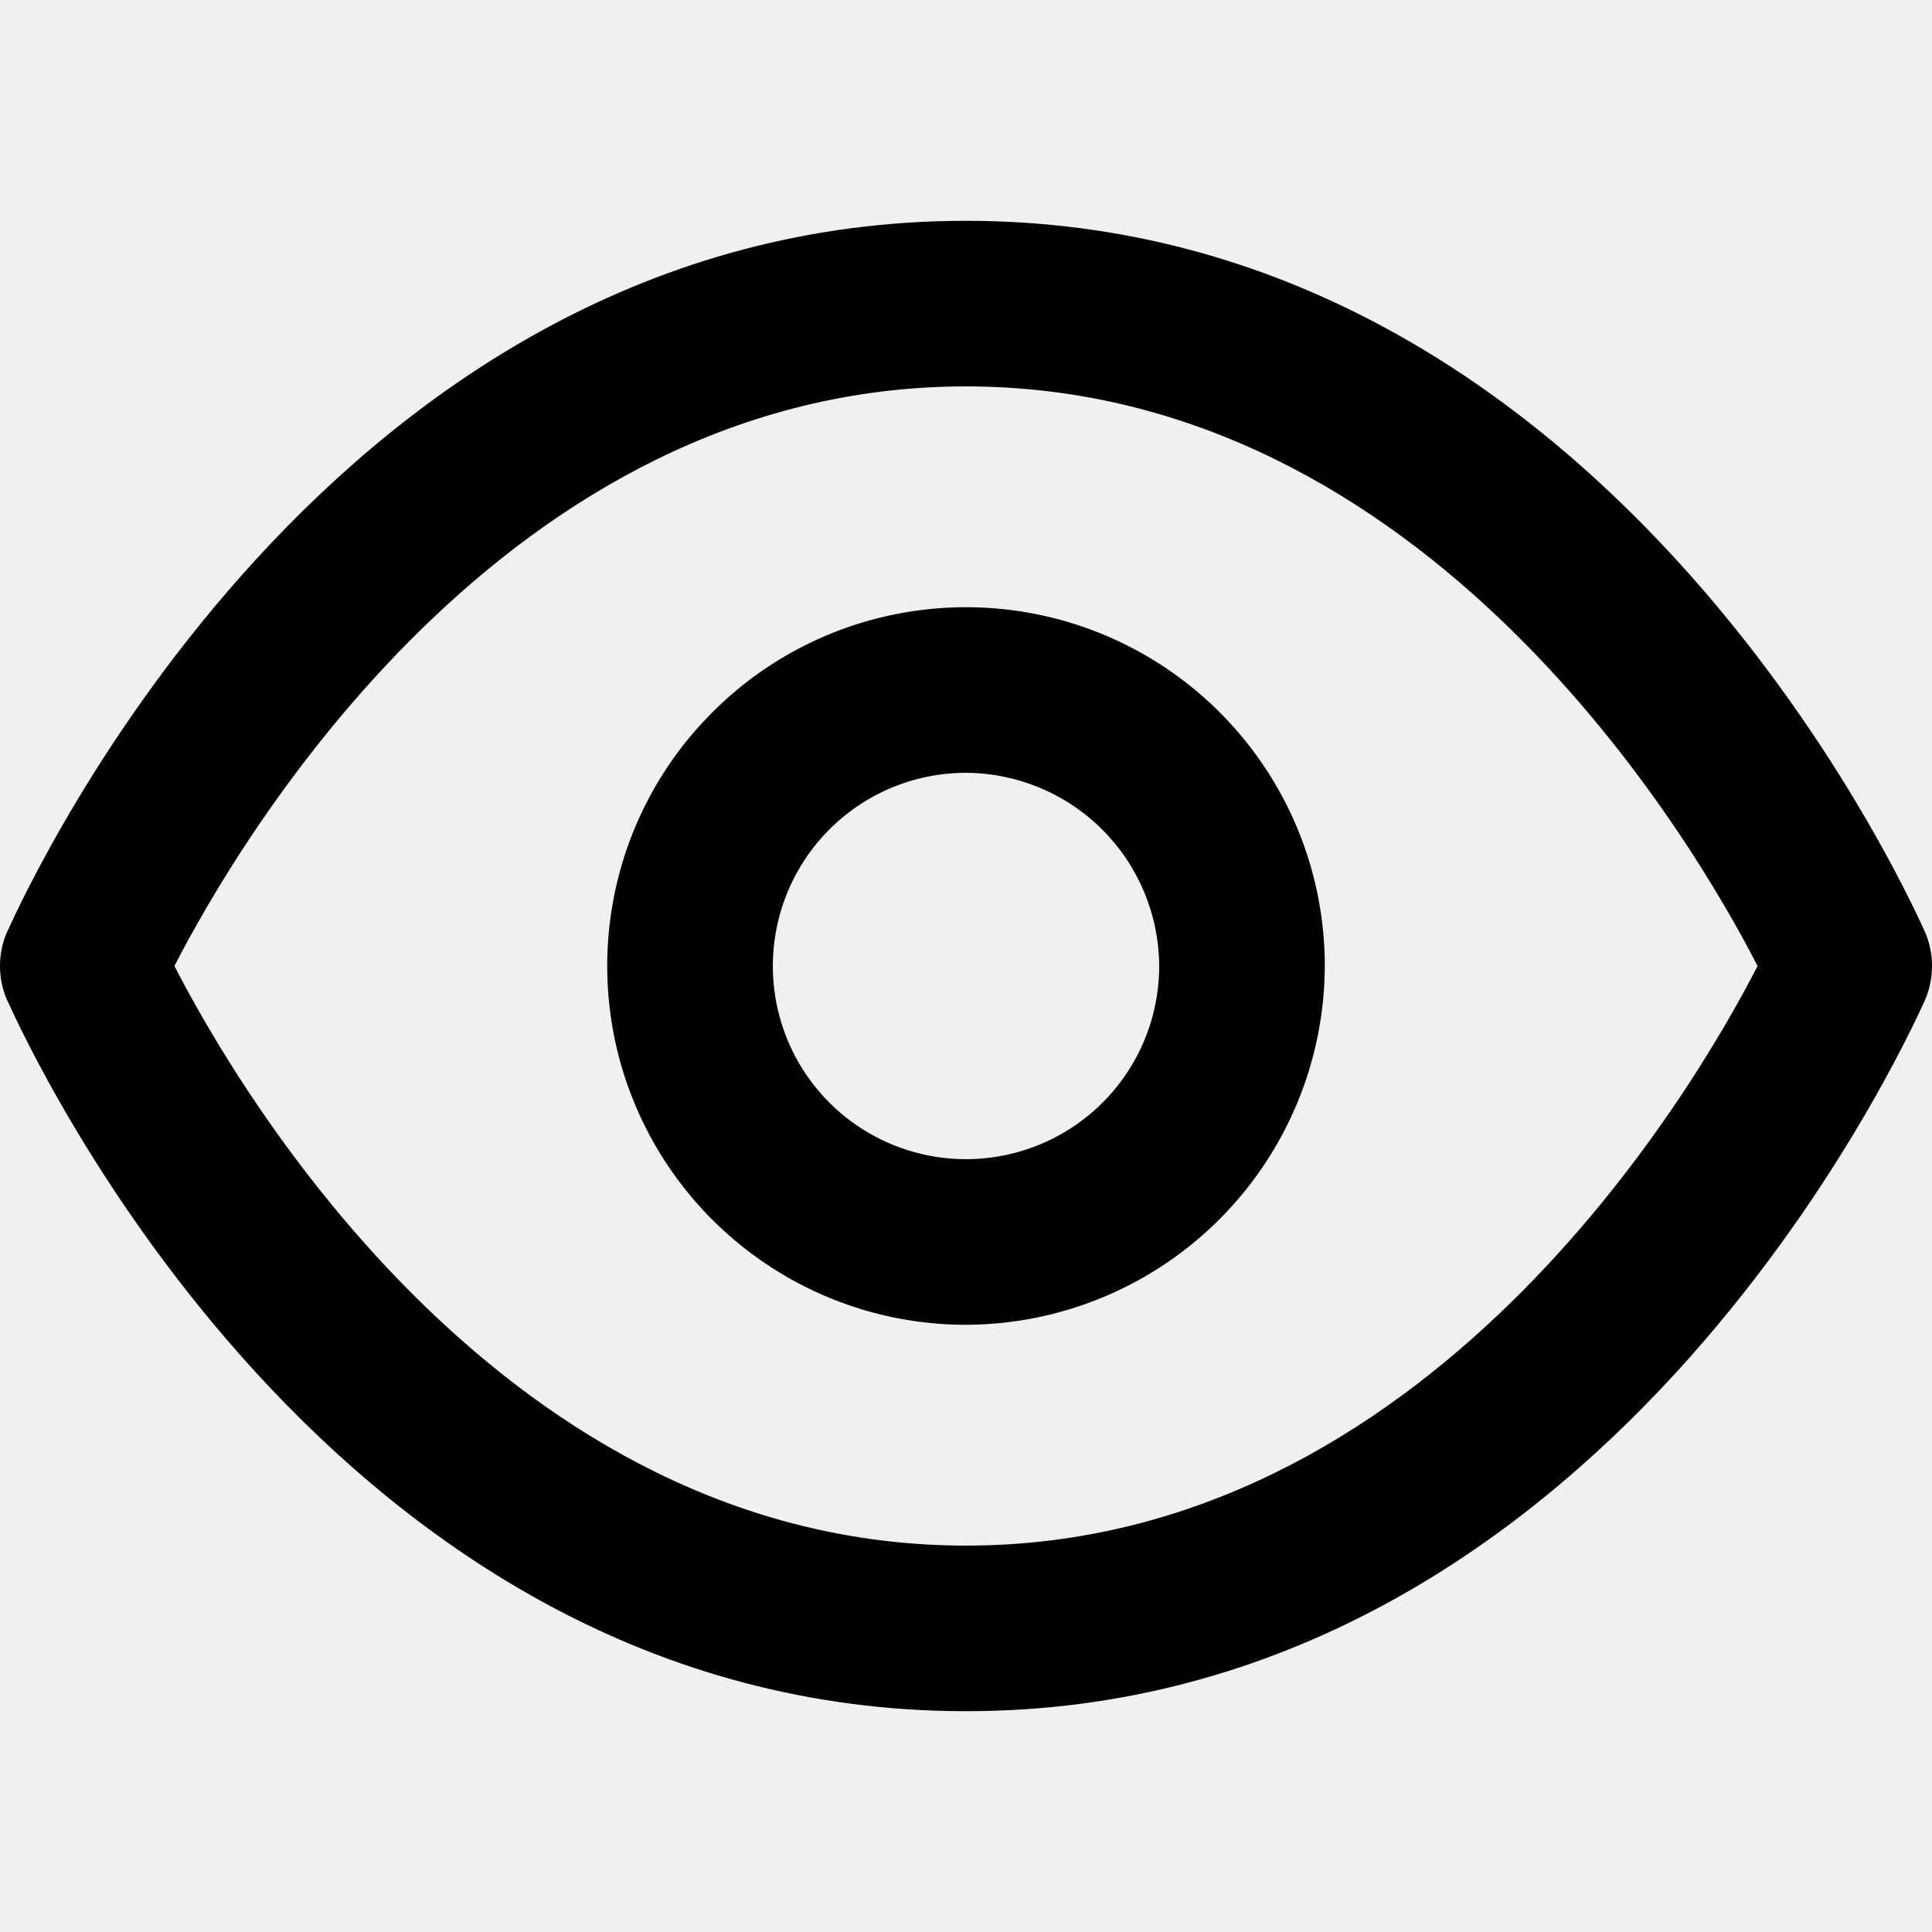
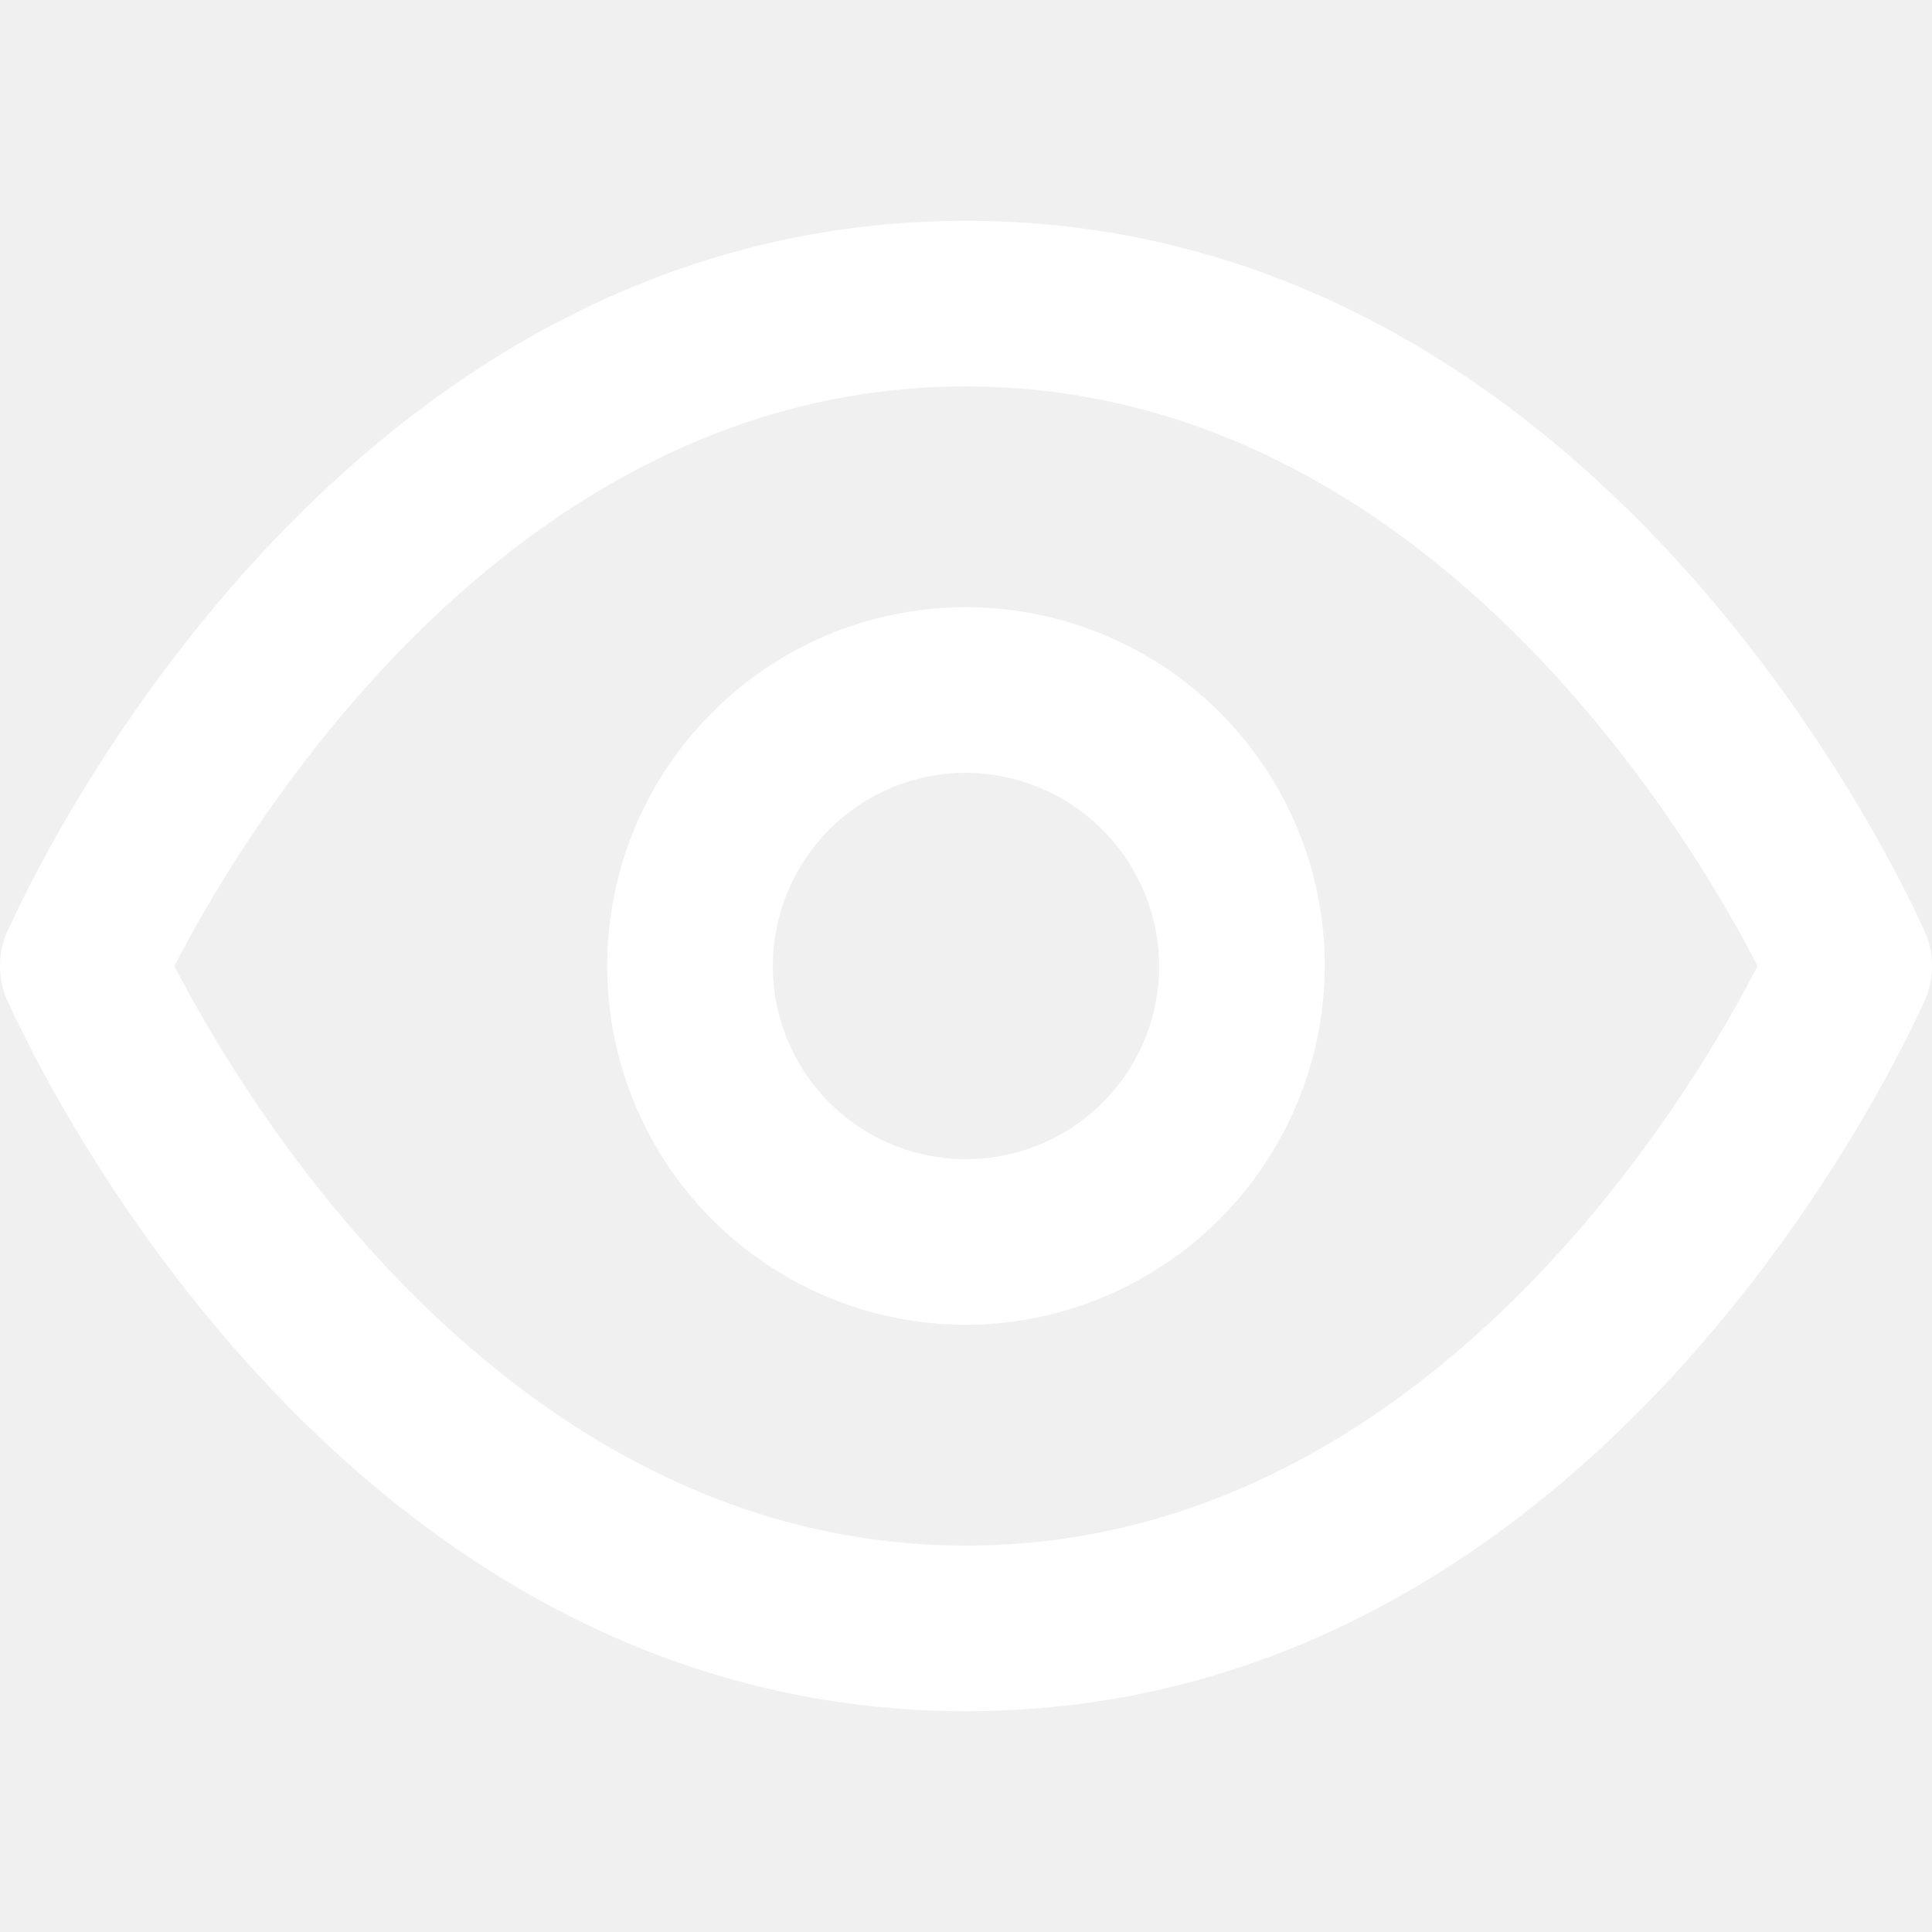
<svg xmlns="http://www.w3.org/2000/svg" width="14" height="14" viewBox="0 0 14 14" fill="none">
-   <path fill-rule="evenodd" clip-rule="evenodd" d="M0.054 7.252C0.209 7.592 2.404 12.4 7 12.4C11.596 12.4 13.791 7.592 13.947 7.252C13.949 7.247 13.951 7.243 13.952 7.24C13.984 7.164 14 7.082 14 7C14 6.918 13.984 6.836 13.952 6.76C13.951 6.757 13.949 6.753 13.947 6.748C13.791 6.408 11.596 1.6 7 1.6C2.404 1.6 0.209 6.408 0.054 6.748C0.051 6.753 0.049 6.757 0.048 6.76C0.016 6.836 0 6.918 0 7C0 7.082 0.016 7.164 0.048 7.24C0.049 7.243 0.051 7.247 0.054 7.252ZM7 11.2C3.664 11.2 1.736 7.92 1.264 7C1.736 6.08 3.664 2.8 7 2.8C10.336 2.8 12.264 6.08 12.736 7C12.264 7.92 10.336 11.2 7 11.2ZM5.556 9.162C5.983 9.448 6.486 9.6 7 9.6C7.689 9.598 8.349 9.323 8.836 8.836C9.323 8.349 9.598 7.689 9.6 7C9.6 6.486 9.448 5.983 9.162 5.556C8.876 5.128 8.47 4.795 7.995 4.598C7.52 4.401 6.997 4.35 6.493 4.45C5.988 4.55 5.525 4.798 5.162 5.162C4.798 5.525 4.55 5.988 4.45 6.493C4.35 6.997 4.401 7.52 4.598 7.995C4.795 8.47 5.128 8.876 5.556 9.162ZM6.222 5.836C6.452 5.682 6.723 5.6 7 5.6C7.371 5.602 7.726 5.75 7.988 6.012C8.25 6.274 8.398 6.629 8.4 7C8.4 7.277 8.318 7.548 8.164 7.778C8.01 8.008 7.792 8.187 7.536 8.293C7.28 8.399 6.998 8.427 6.727 8.373C6.455 8.319 6.206 8.186 6.01 7.99C5.814 7.794 5.681 7.545 5.627 7.273C5.573 7.002 5.601 6.72 5.707 6.464C5.813 6.208 5.992 5.99 6.222 5.836Z" fill="currentColor" />
+   <path fill-rule="evenodd" clip-rule="evenodd" d="M0.054 7.252C0.209 7.592 2.404 12.4 7 12.4C11.596 12.4 13.791 7.592 13.947 7.252C13.949 7.247 13.951 7.243 13.952 7.24C13.984 7.164 14 7.082 14 7C14 6.918 13.984 6.836 13.952 6.76C13.951 6.757 13.949 6.753 13.947 6.748C13.791 6.408 11.596 1.6 7 1.6C2.404 1.6 0.209 6.408 0.054 6.748C0.051 6.753 0.049 6.757 0.048 6.76C0.016 6.836 0 6.918 0 7C0 7.082 0.016 7.164 0.048 7.24C0.049 7.243 0.051 7.247 0.054 7.252ZM7 11.2C3.664 11.2 1.736 7.92 1.264 7C1.736 6.08 3.664 2.8 7 2.8C10.336 2.8 12.264 6.08 12.736 7C12.264 7.92 10.336 11.2 7 11.2ZM5.556 9.162C5.983 9.448 6.486 9.6 7 9.6C7.689 9.598 8.349 9.323 8.836 8.836C9.323 8.349 9.598 7.689 9.6 7C9.6 6.486 9.448 5.983 9.162 5.556C8.876 5.128 8.47 4.795 7.995 4.598C7.52 4.401 6.997 4.35 6.493 4.45C5.988 4.55 5.525 4.798 5.162 5.162C4.798 5.525 4.55 5.988 4.45 6.493C4.35 6.997 4.401 7.52 4.598 7.995C4.795 8.47 5.128 8.876 5.556 9.162ZM6.222 5.836C6.452 5.682 6.723 5.6 7 5.6C7.371 5.602 7.726 5.75 7.988 6.012C8.25 6.274 8.398 6.629 8.4 7C8.4 7.277 8.318 7.548 8.164 7.778C8.01 8.008 7.792 8.187 7.536 8.293C7.28 8.399 6.998 8.427 6.727 8.373C6.455 8.319 6.206 8.186 6.01 7.99C5.814 7.794 5.681 7.545 5.627 7.273C5.573 7.002 5.601 6.72 5.707 6.464C5.813 6.208 5.992 5.99 6.222 5.836Z" fill="#fff" />
</svg>
